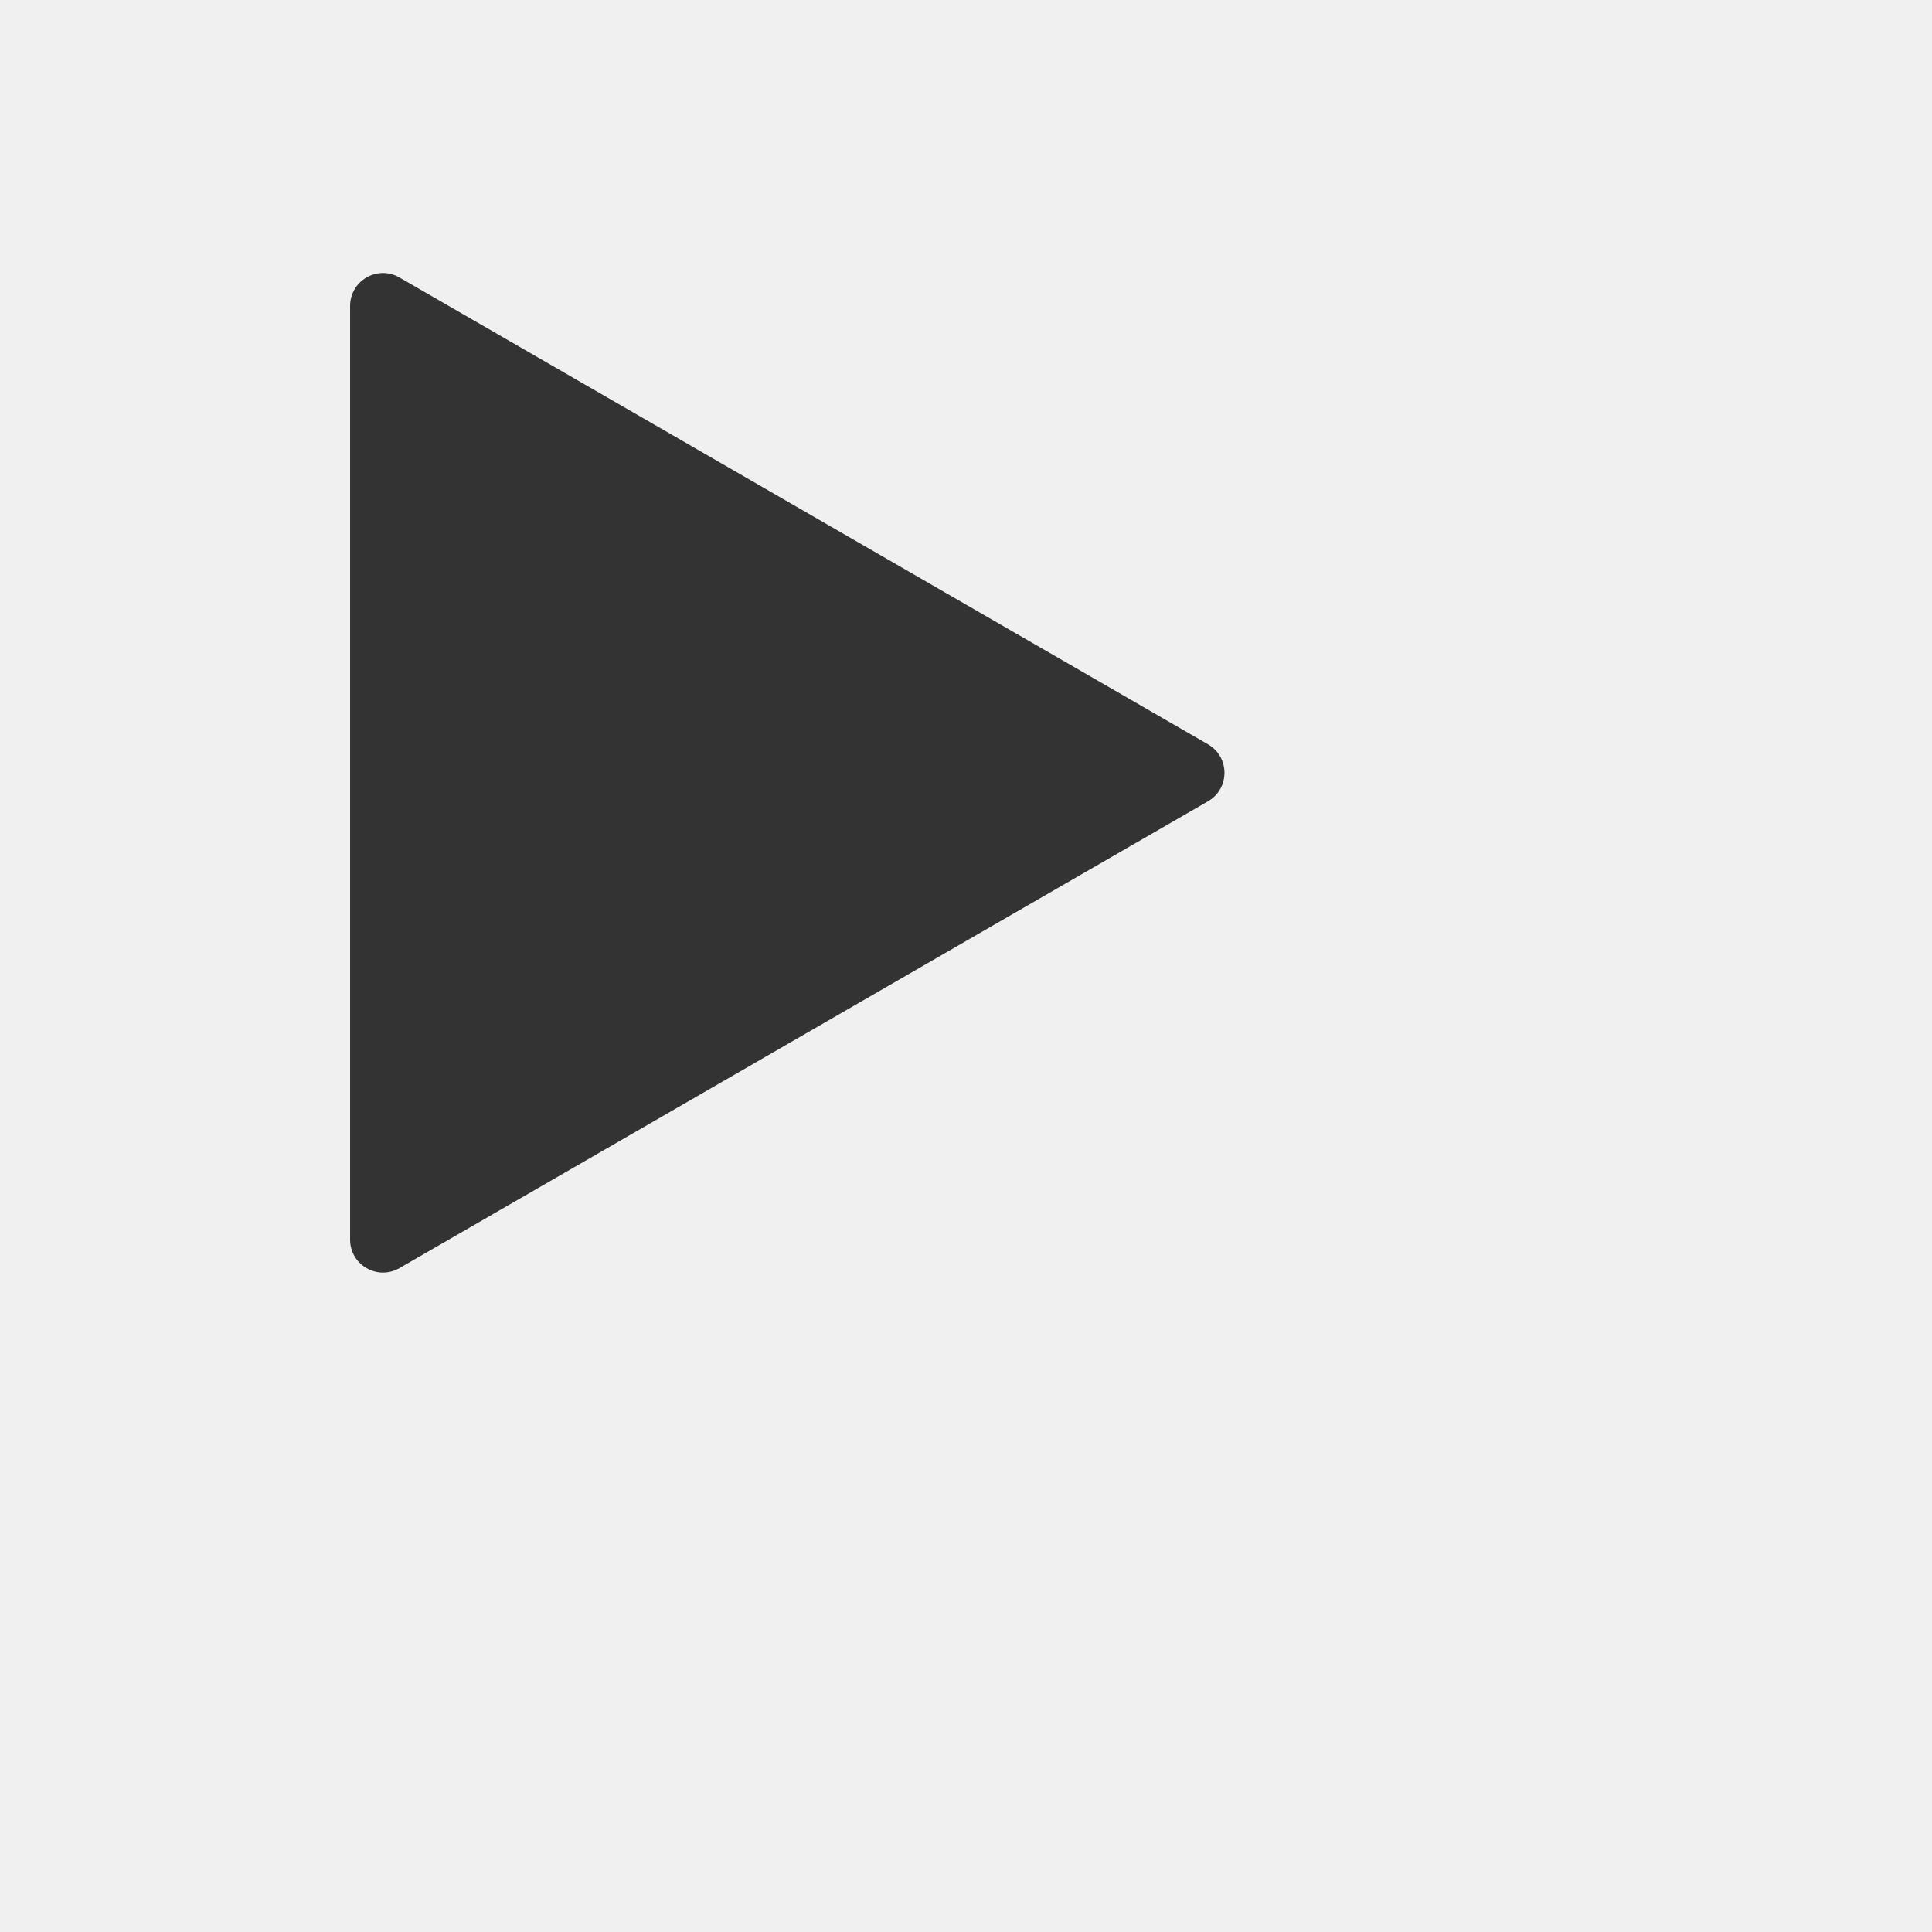
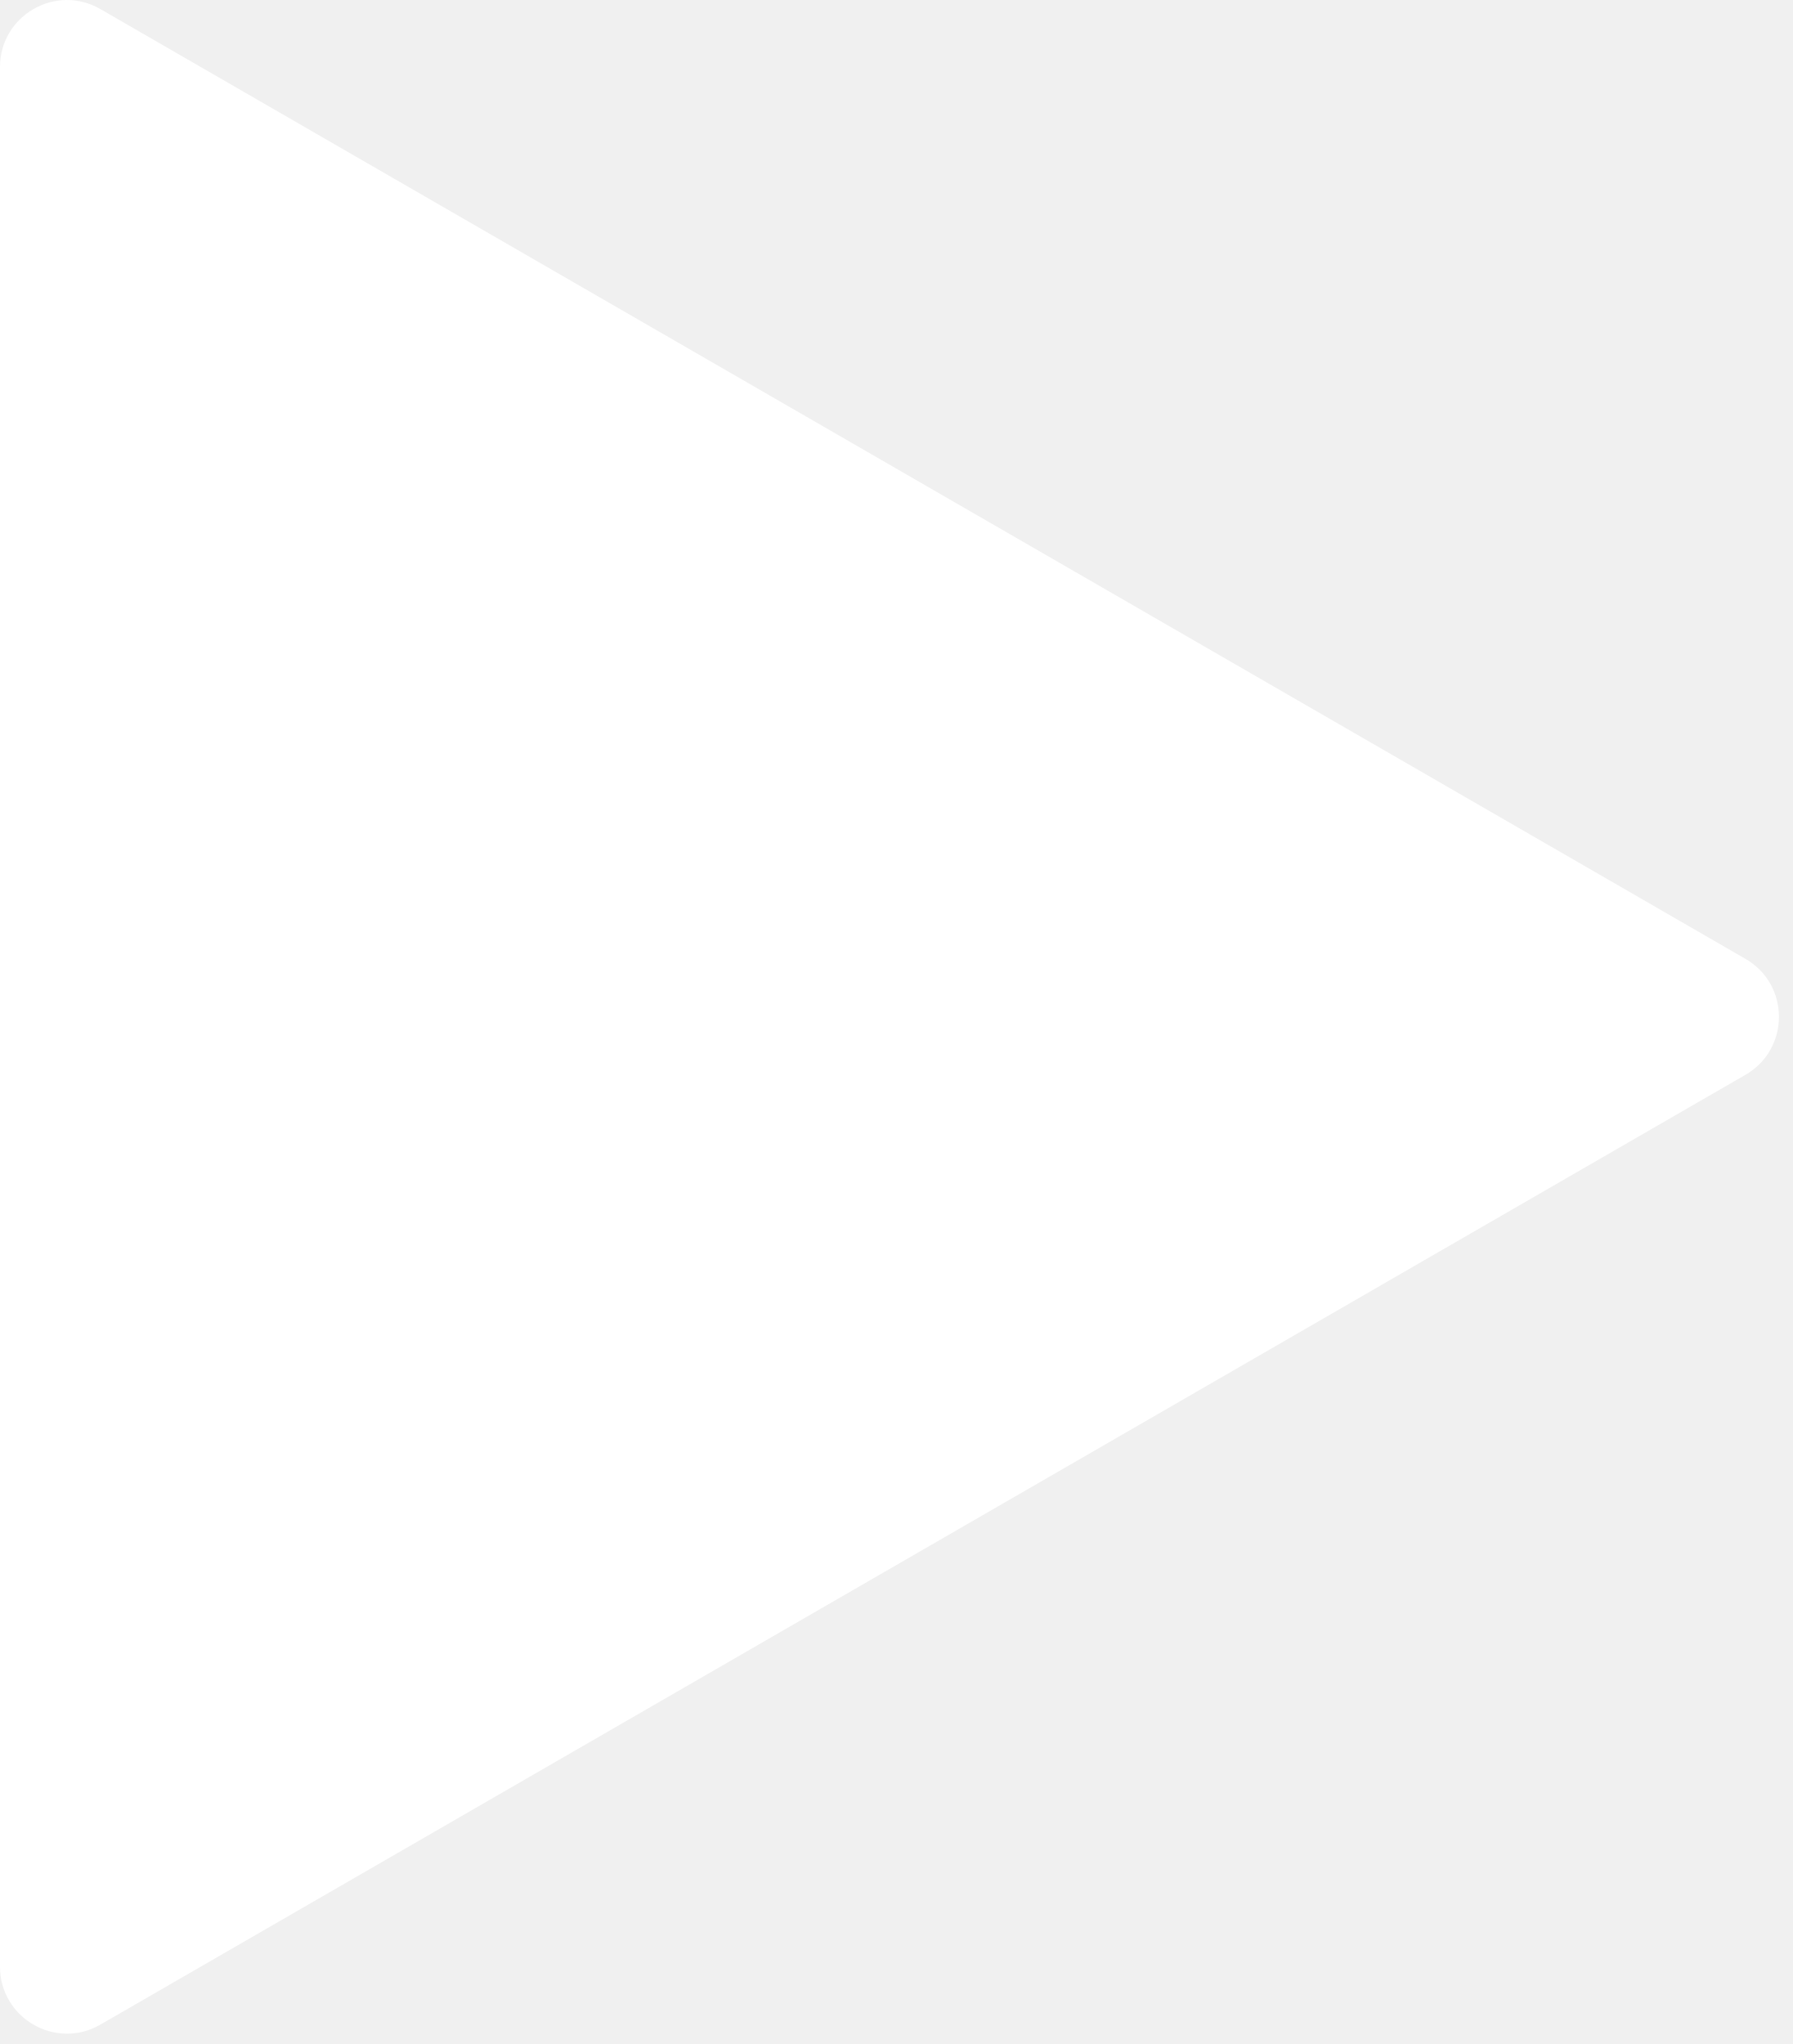
- <svg xmlns="http://www.w3.org/2000/svg" xml:space="preserve" viewBox="0 0 100 100" y="0" x="0" id="圖層_1" version="1.1" width="200px" height="200px" style="width:100%;height:100%;background-size:initial;background-repeat-y:initial;background-repeat-x:initial;background-position-y:initial;background-position-x:initial;background-origin:initial;background-image:initial;background-color:rgb(255, 255, 255);background-clip:initial;background-attachment:initial;animation-play-state:paused">
-   <g class="ldl-scale" style="transform-origin:50% 50%;transform:rotate(0deg) scale(0.8, 0.8);animation-play-state:paused">
-     <path fill="#333" d="M78.158 51.843L25.842 82.048c-1.418.819-3.191-.205-3.191-1.843v-60.41c0-1.638 1.773-2.661 3.191-1.843l52.317 30.205c1.418.819 1.418 2.867-.001 3.686z" style="fill:rgb(51, 51, 51);animation-play-state:paused" />
-   </g>
+ <svg xmlns="http://www.w3.org/2000/svg" width="114" height="130" viewBox="0 0 114 130" fill="none">
+   <path d="M111.014 68.358L6.382 128.768C3.546 130.406 0 128.358 0 125.082V4.262C0 0.986 3.546 -1.06 6.382 0.576L111.016 60.986C113.852 62.624 113.852 66.72 111.014 68.358Z" fill="white" />
</svg>
